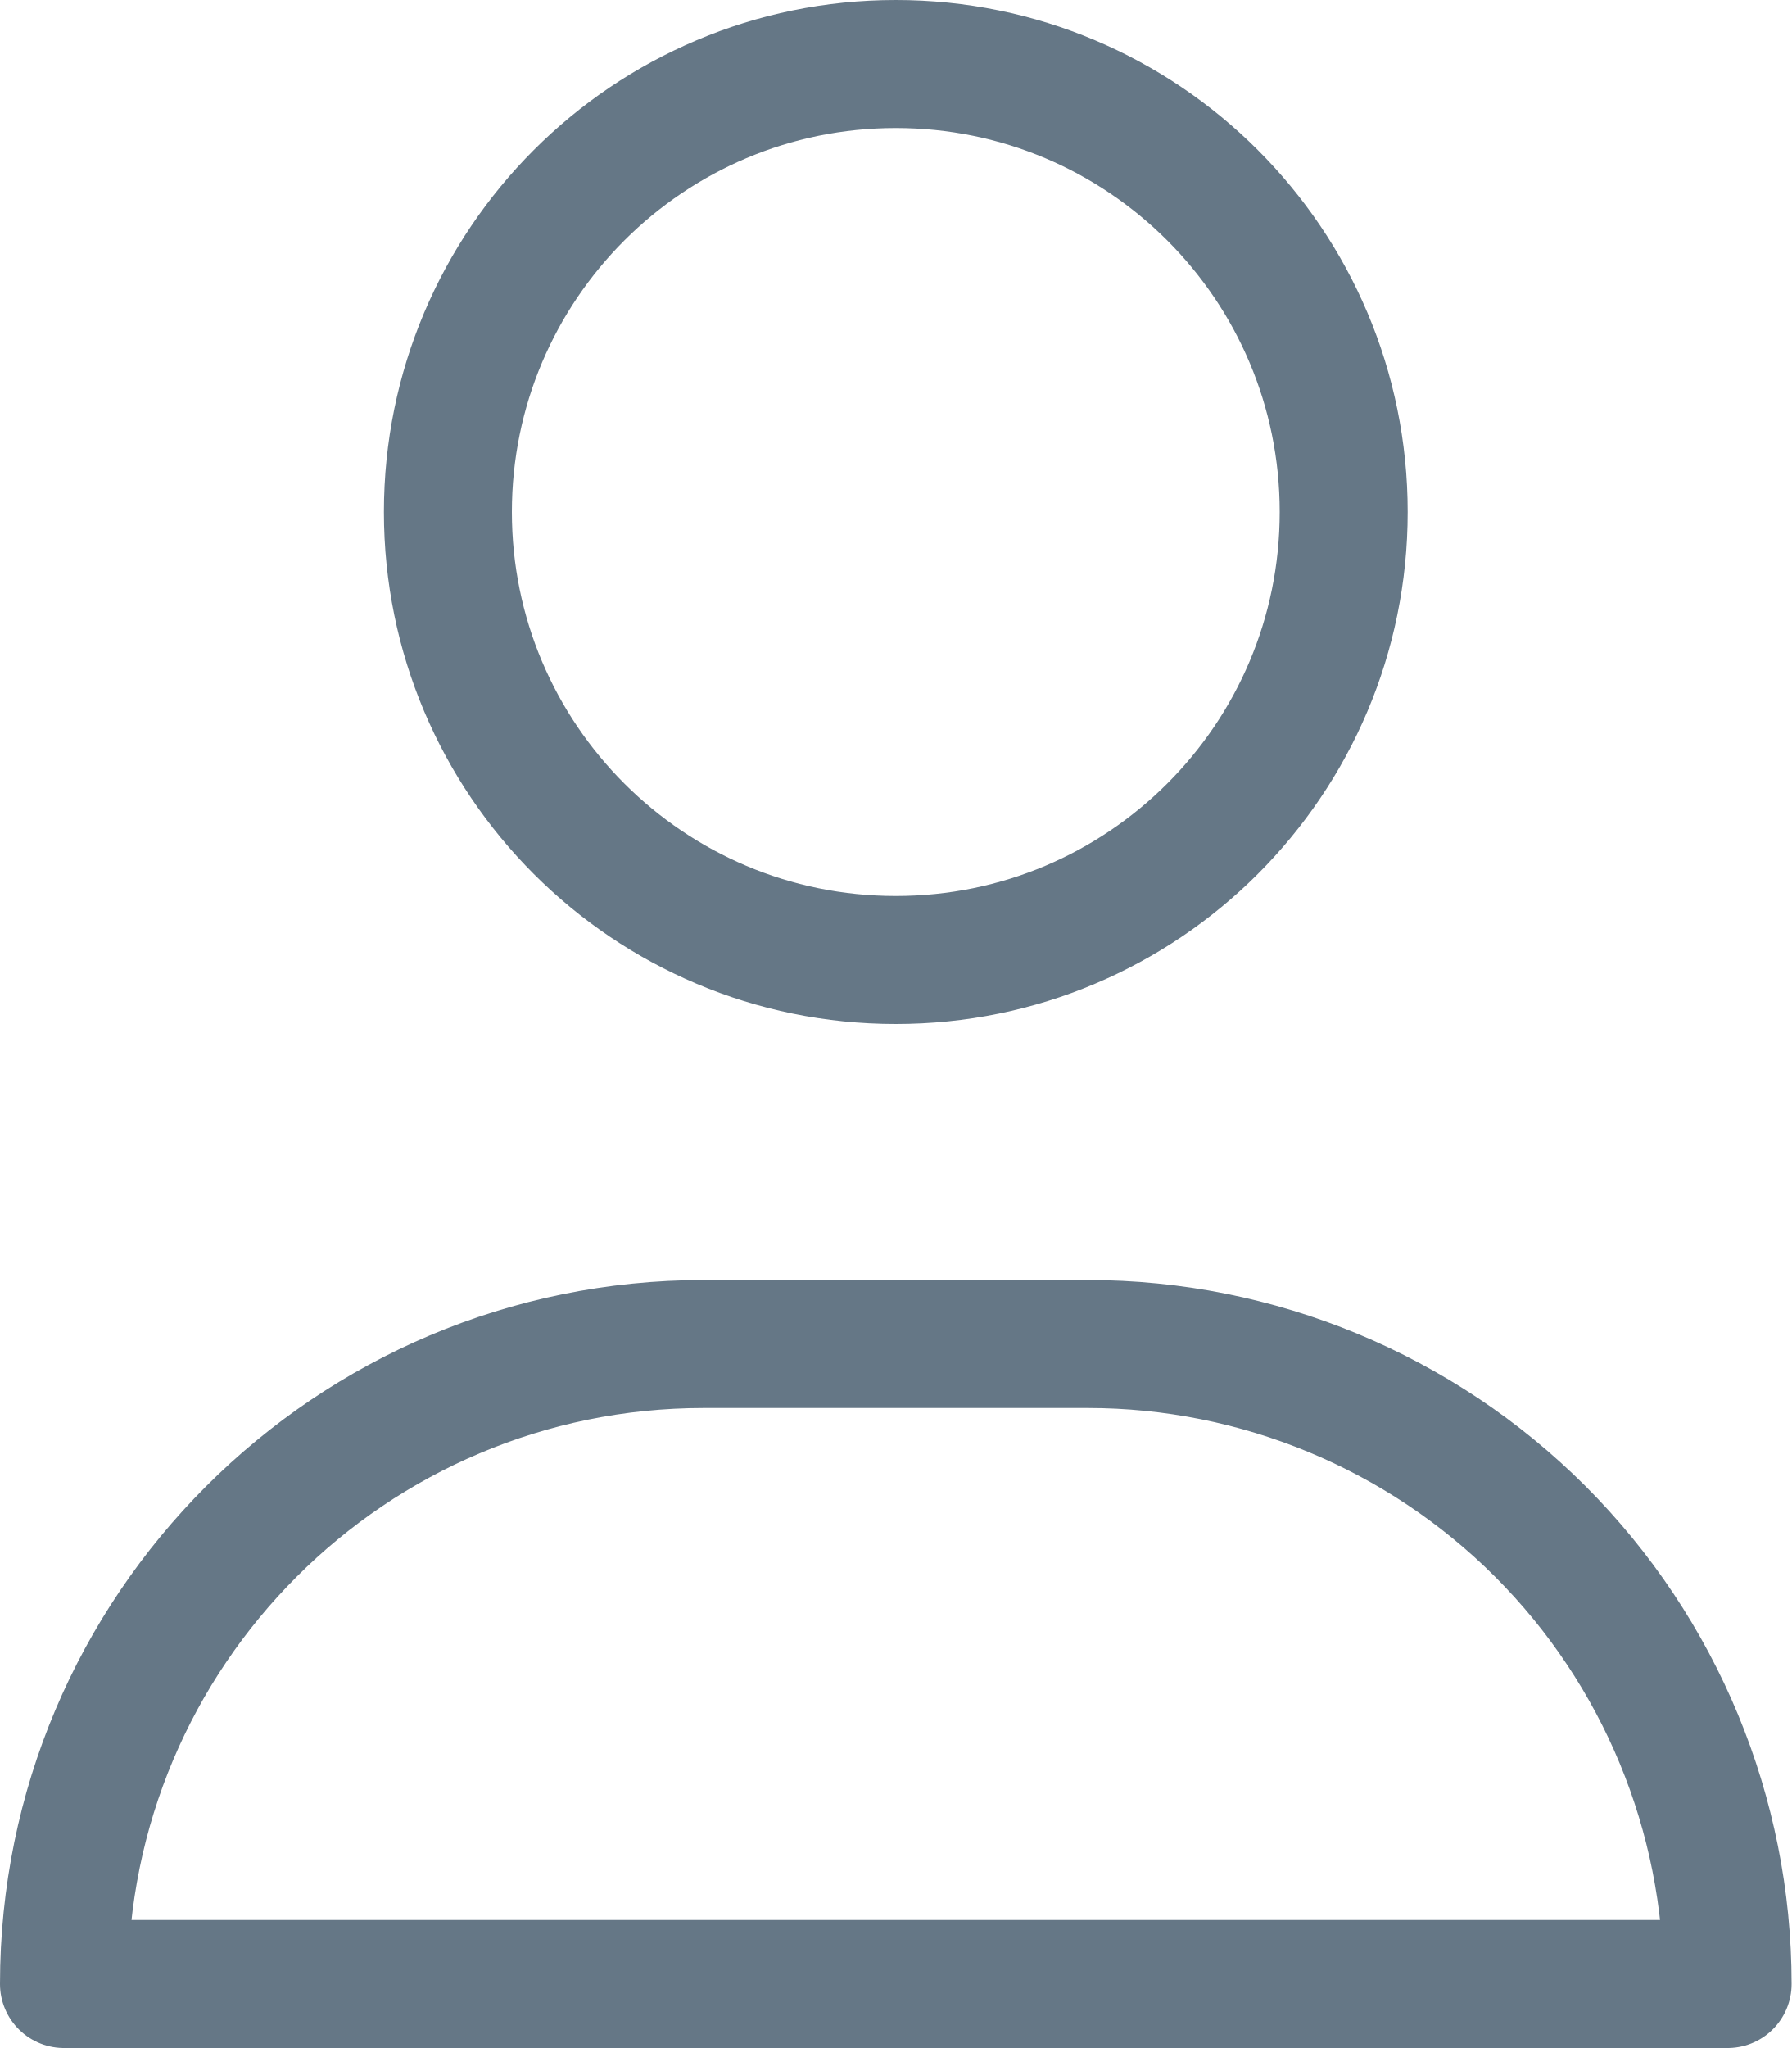
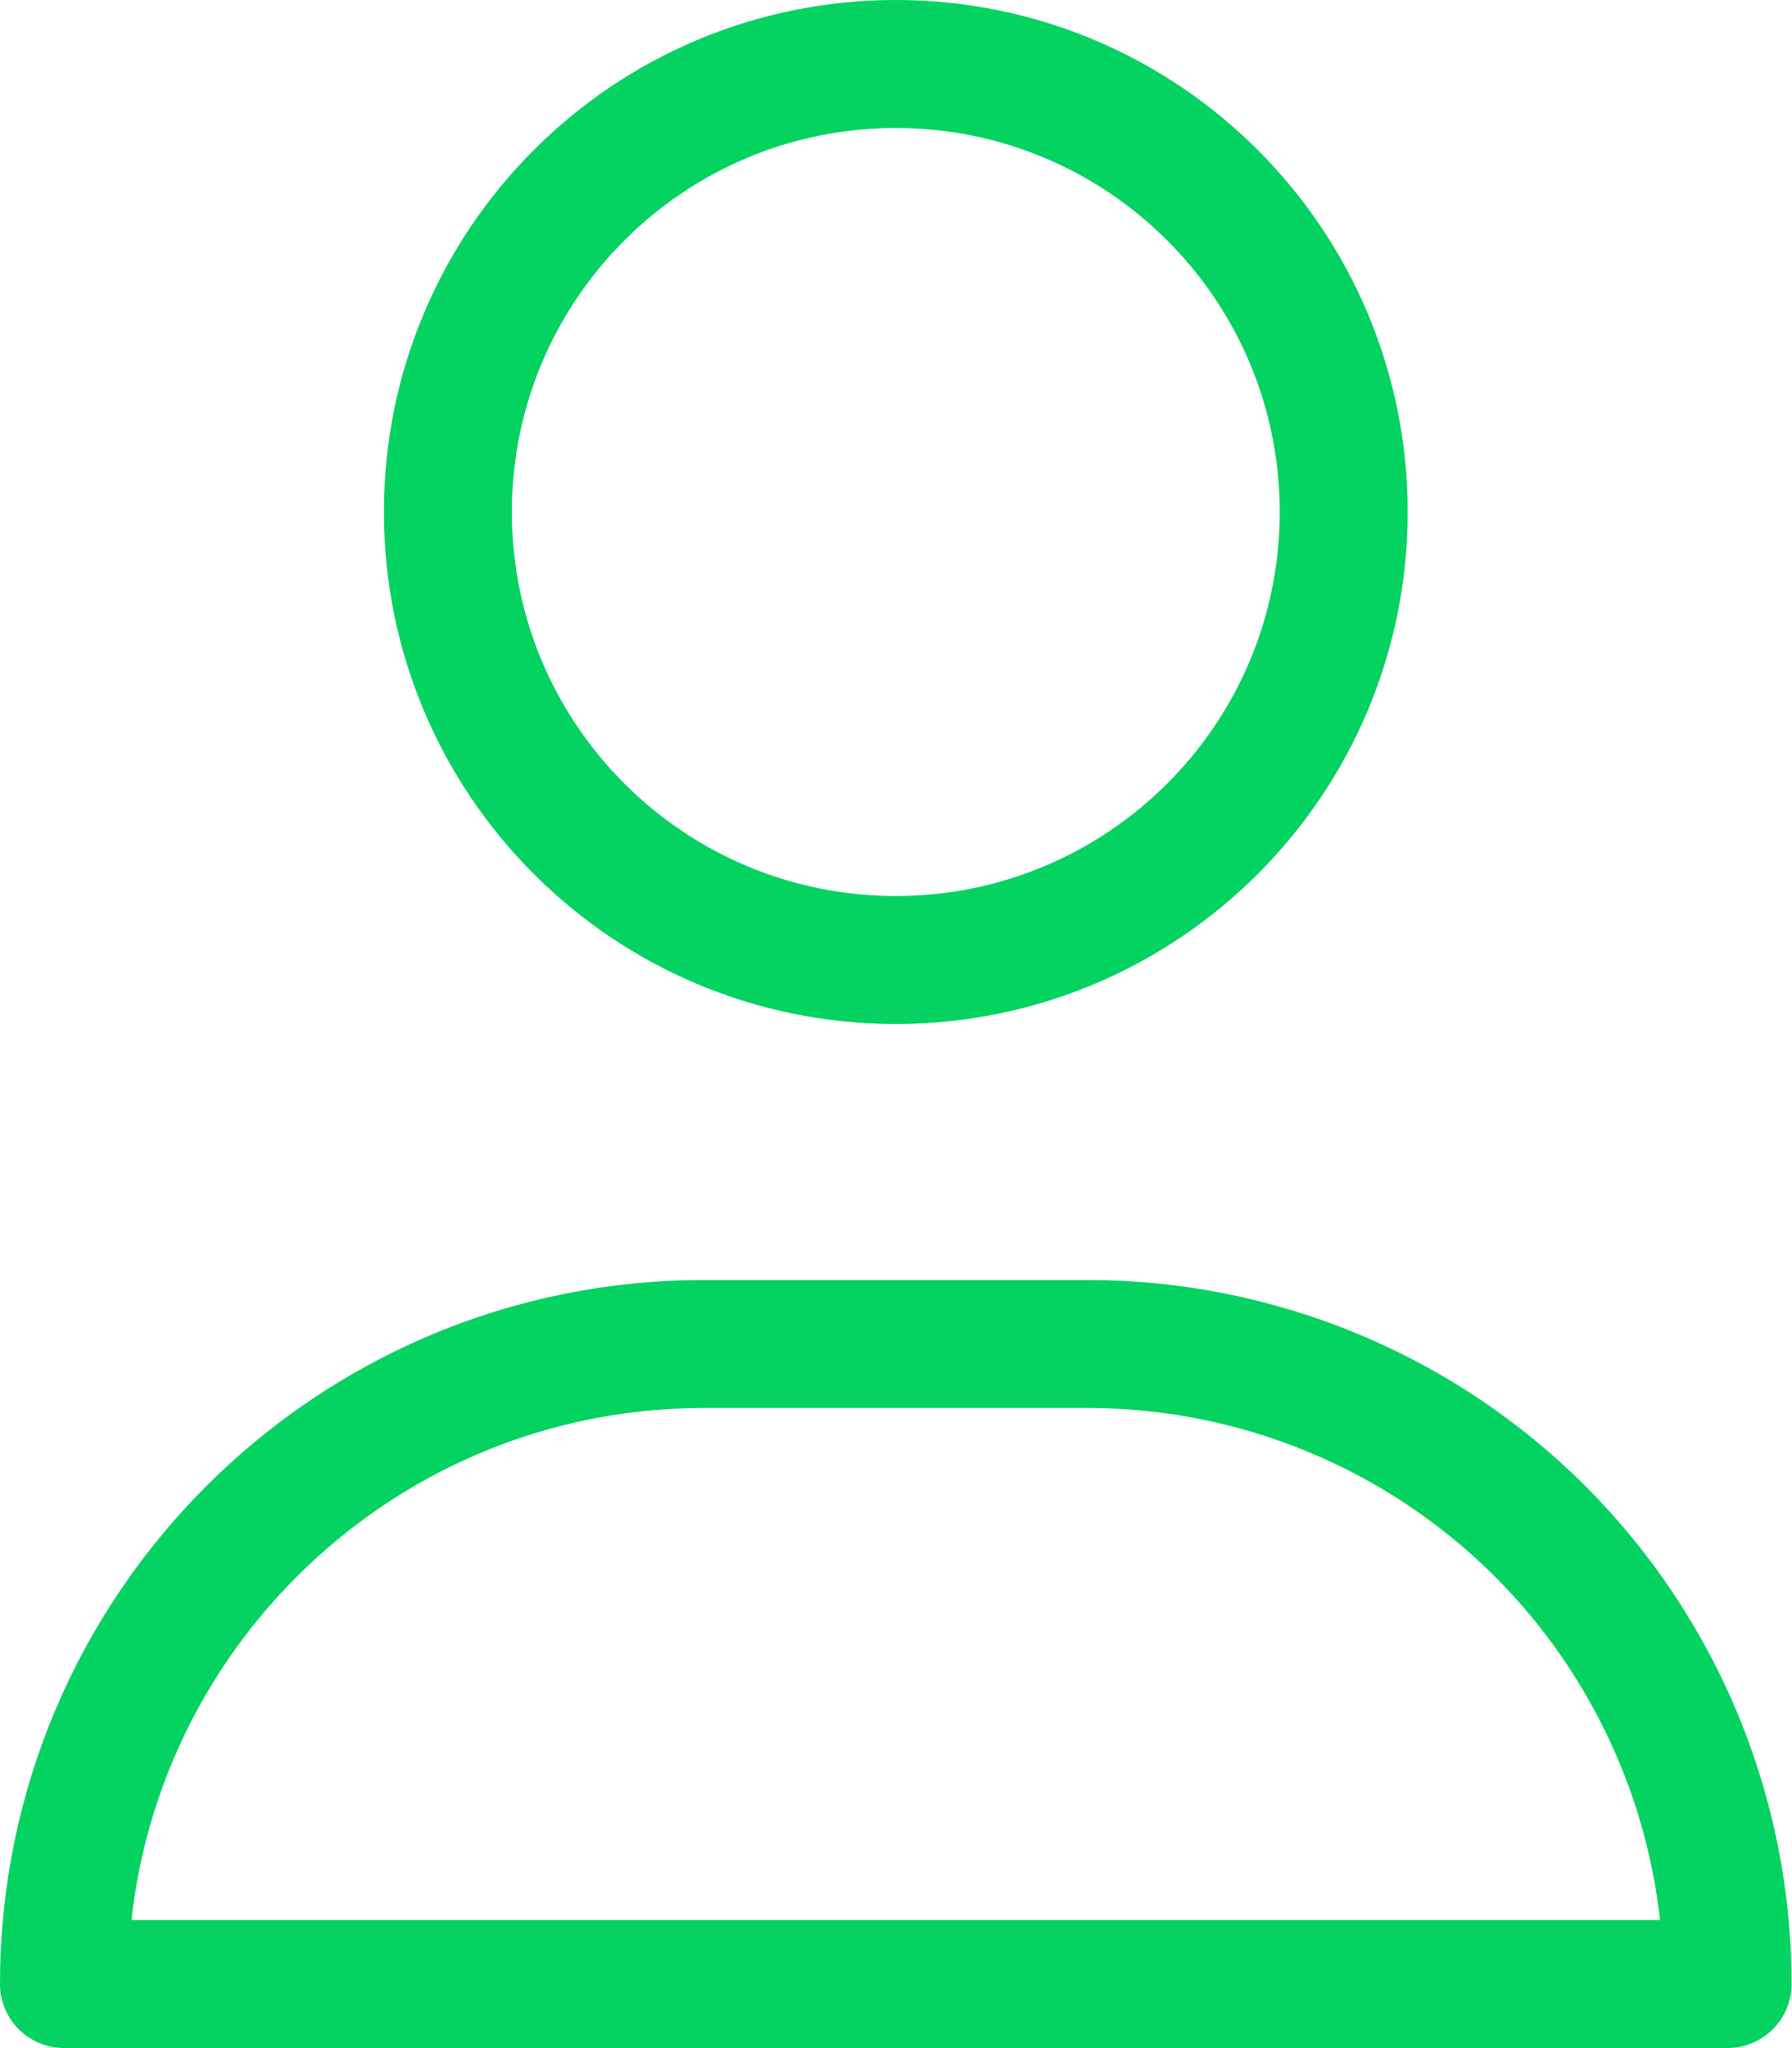
<svg xmlns="http://www.w3.org/2000/svg" width="14px" height="16px" viewBox="0 0 14 16" version="1.1">
  <defs />
  <g id="Page-1" stroke="none" stroke-width="1" fill="none" fill-rule="evenodd" stroke-linecap="round" stroke-linejoin="round">
-     <g id="TWITTER-PROFILE-2018" transform="translate(-129, -817)" stroke="#657786">
+     <g id="TWITTER-PROFILE-2018" transform="translate(-129, -817)" stroke="#04D361">
      <g id="Profile" transform="translate(0, 341)">
        <g id="Medias" transform="translate(128, 475)">
          <g id="single-02" transform="translate(1, 1)">
            <path d="M8.5,10.5 L5.5,10.5 C2.739,10.5 0.5,12.739 0.5,15.5 L13.5,15.5 C13.5,14.174 12.973,12.902 12.036,11.964 C11.098,11.027 9.826,10.5 8.5,10.5 Z" id="Shape" />
            <circle id="Oval" cx="7" cy="4" r="3.5" />
          </g>
        </g>
      </g>
    </g>
  </g>
</svg>
